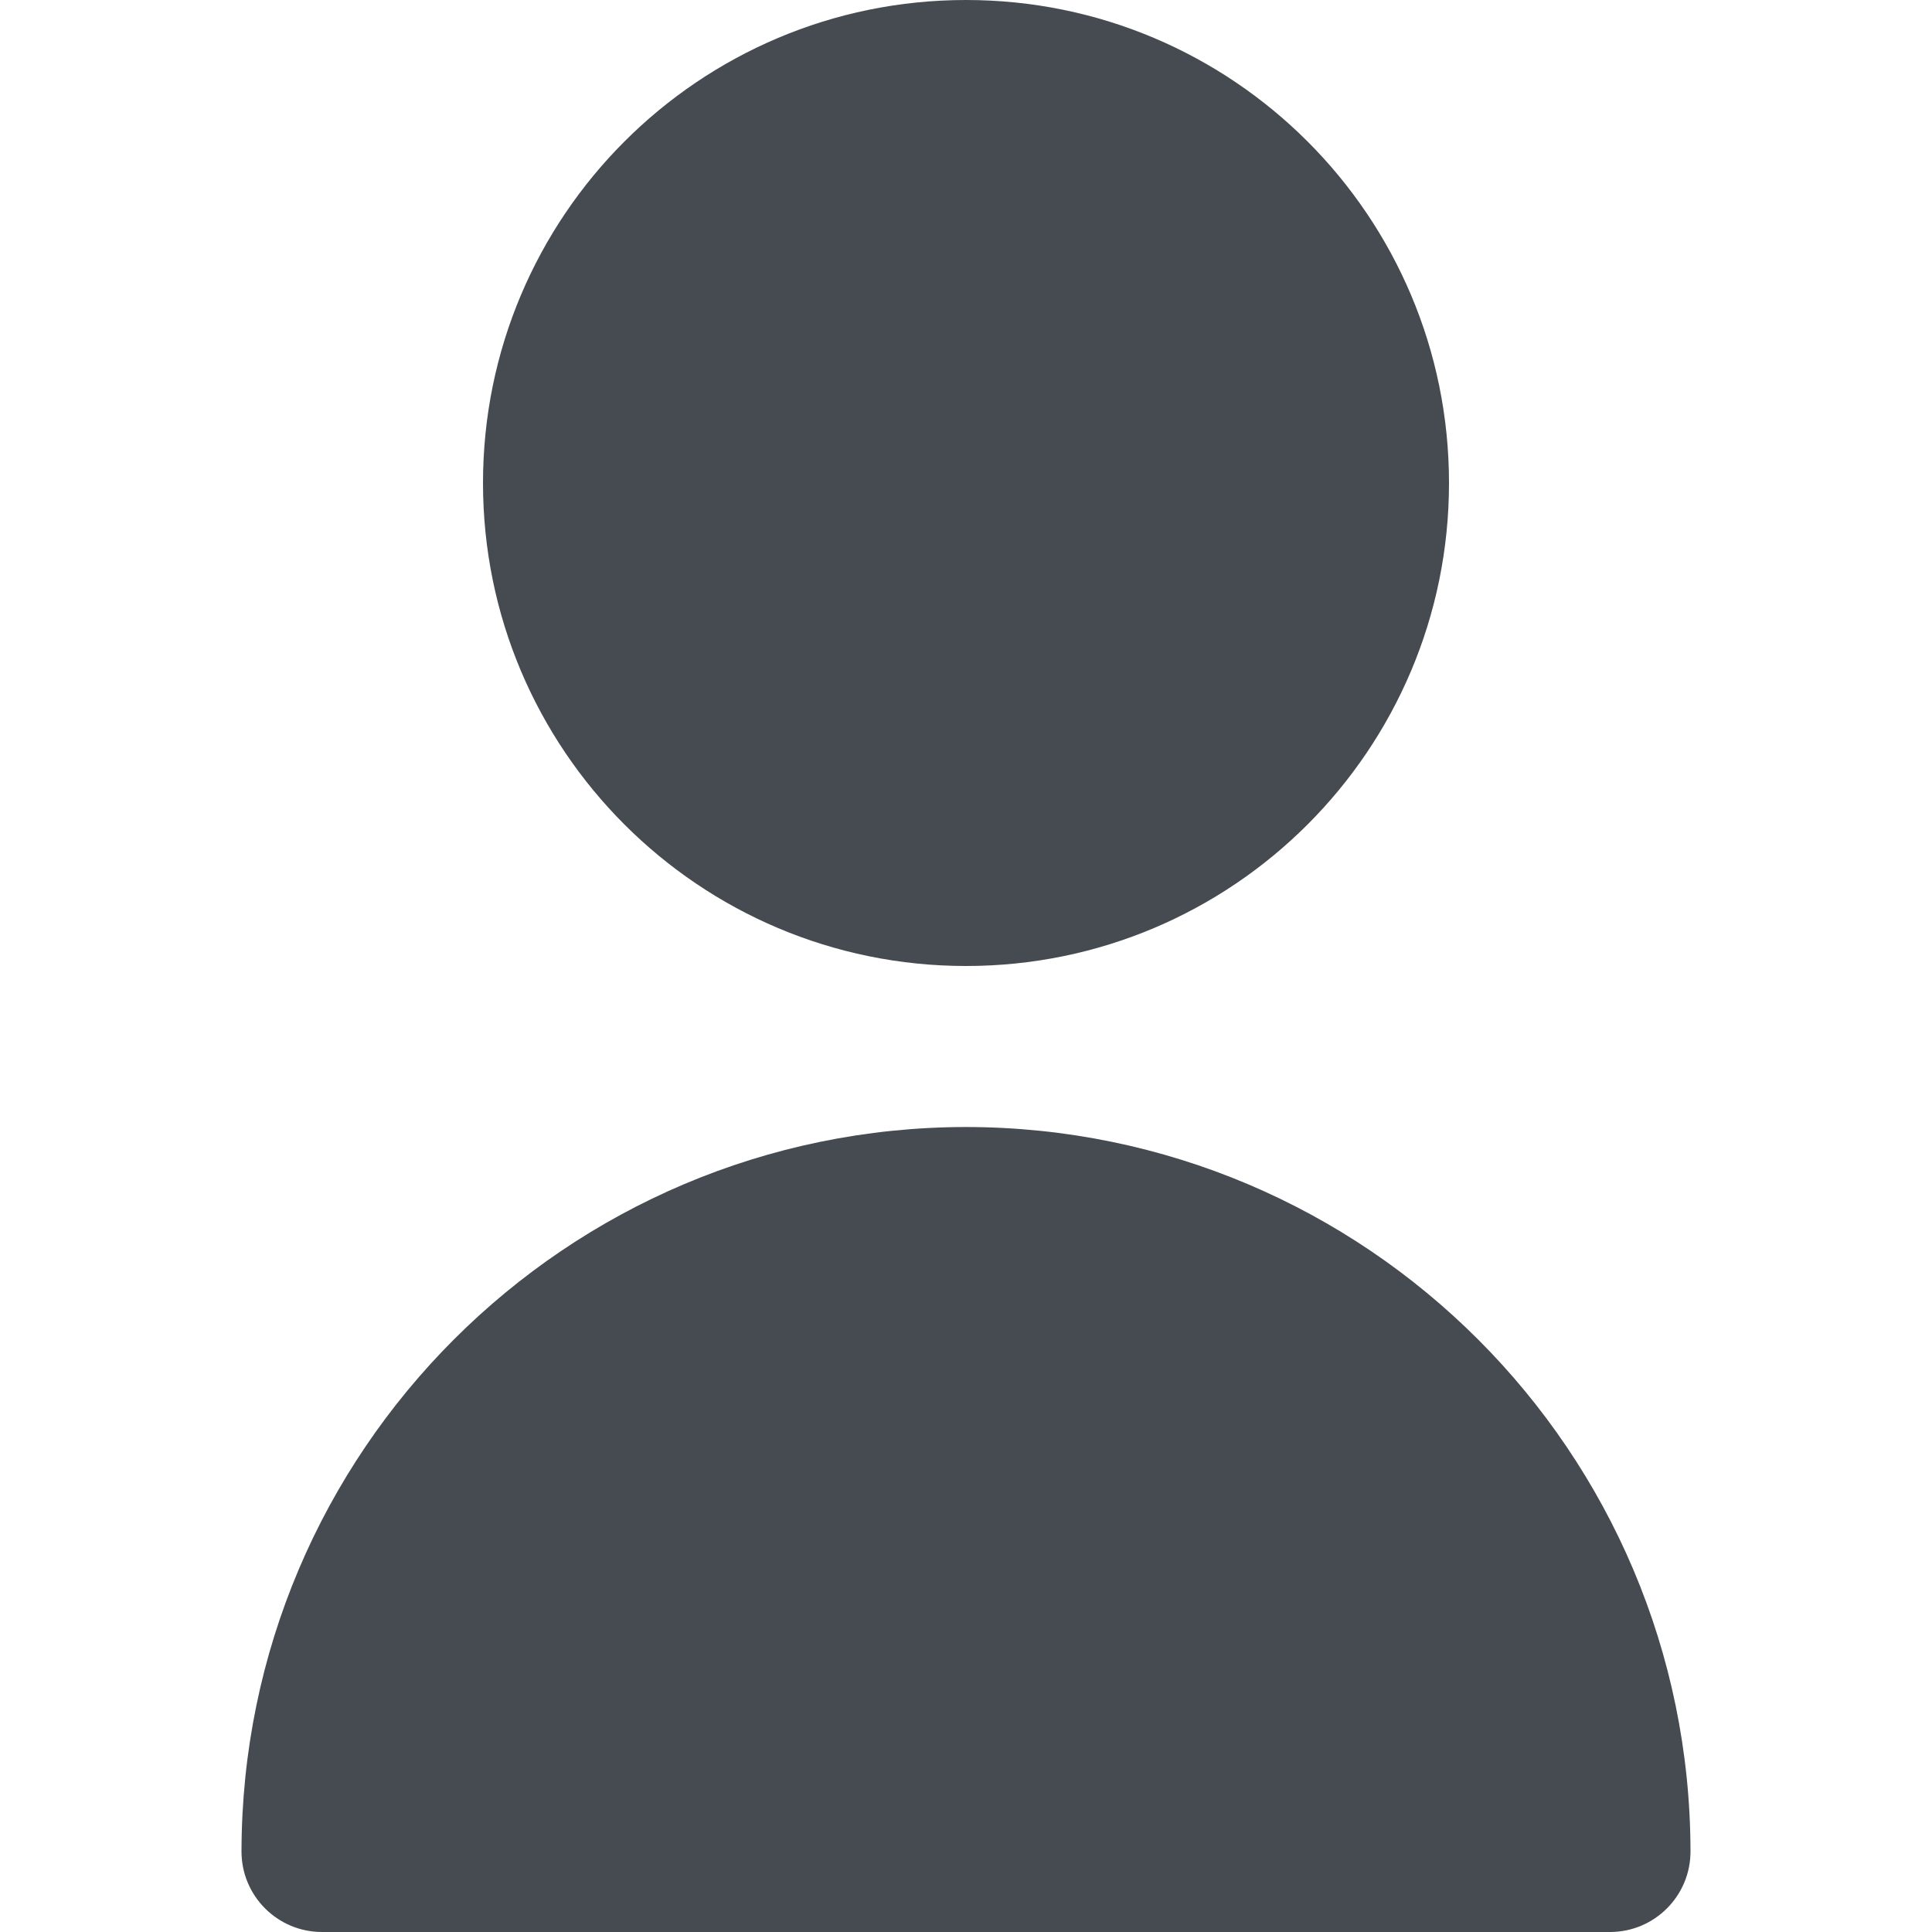
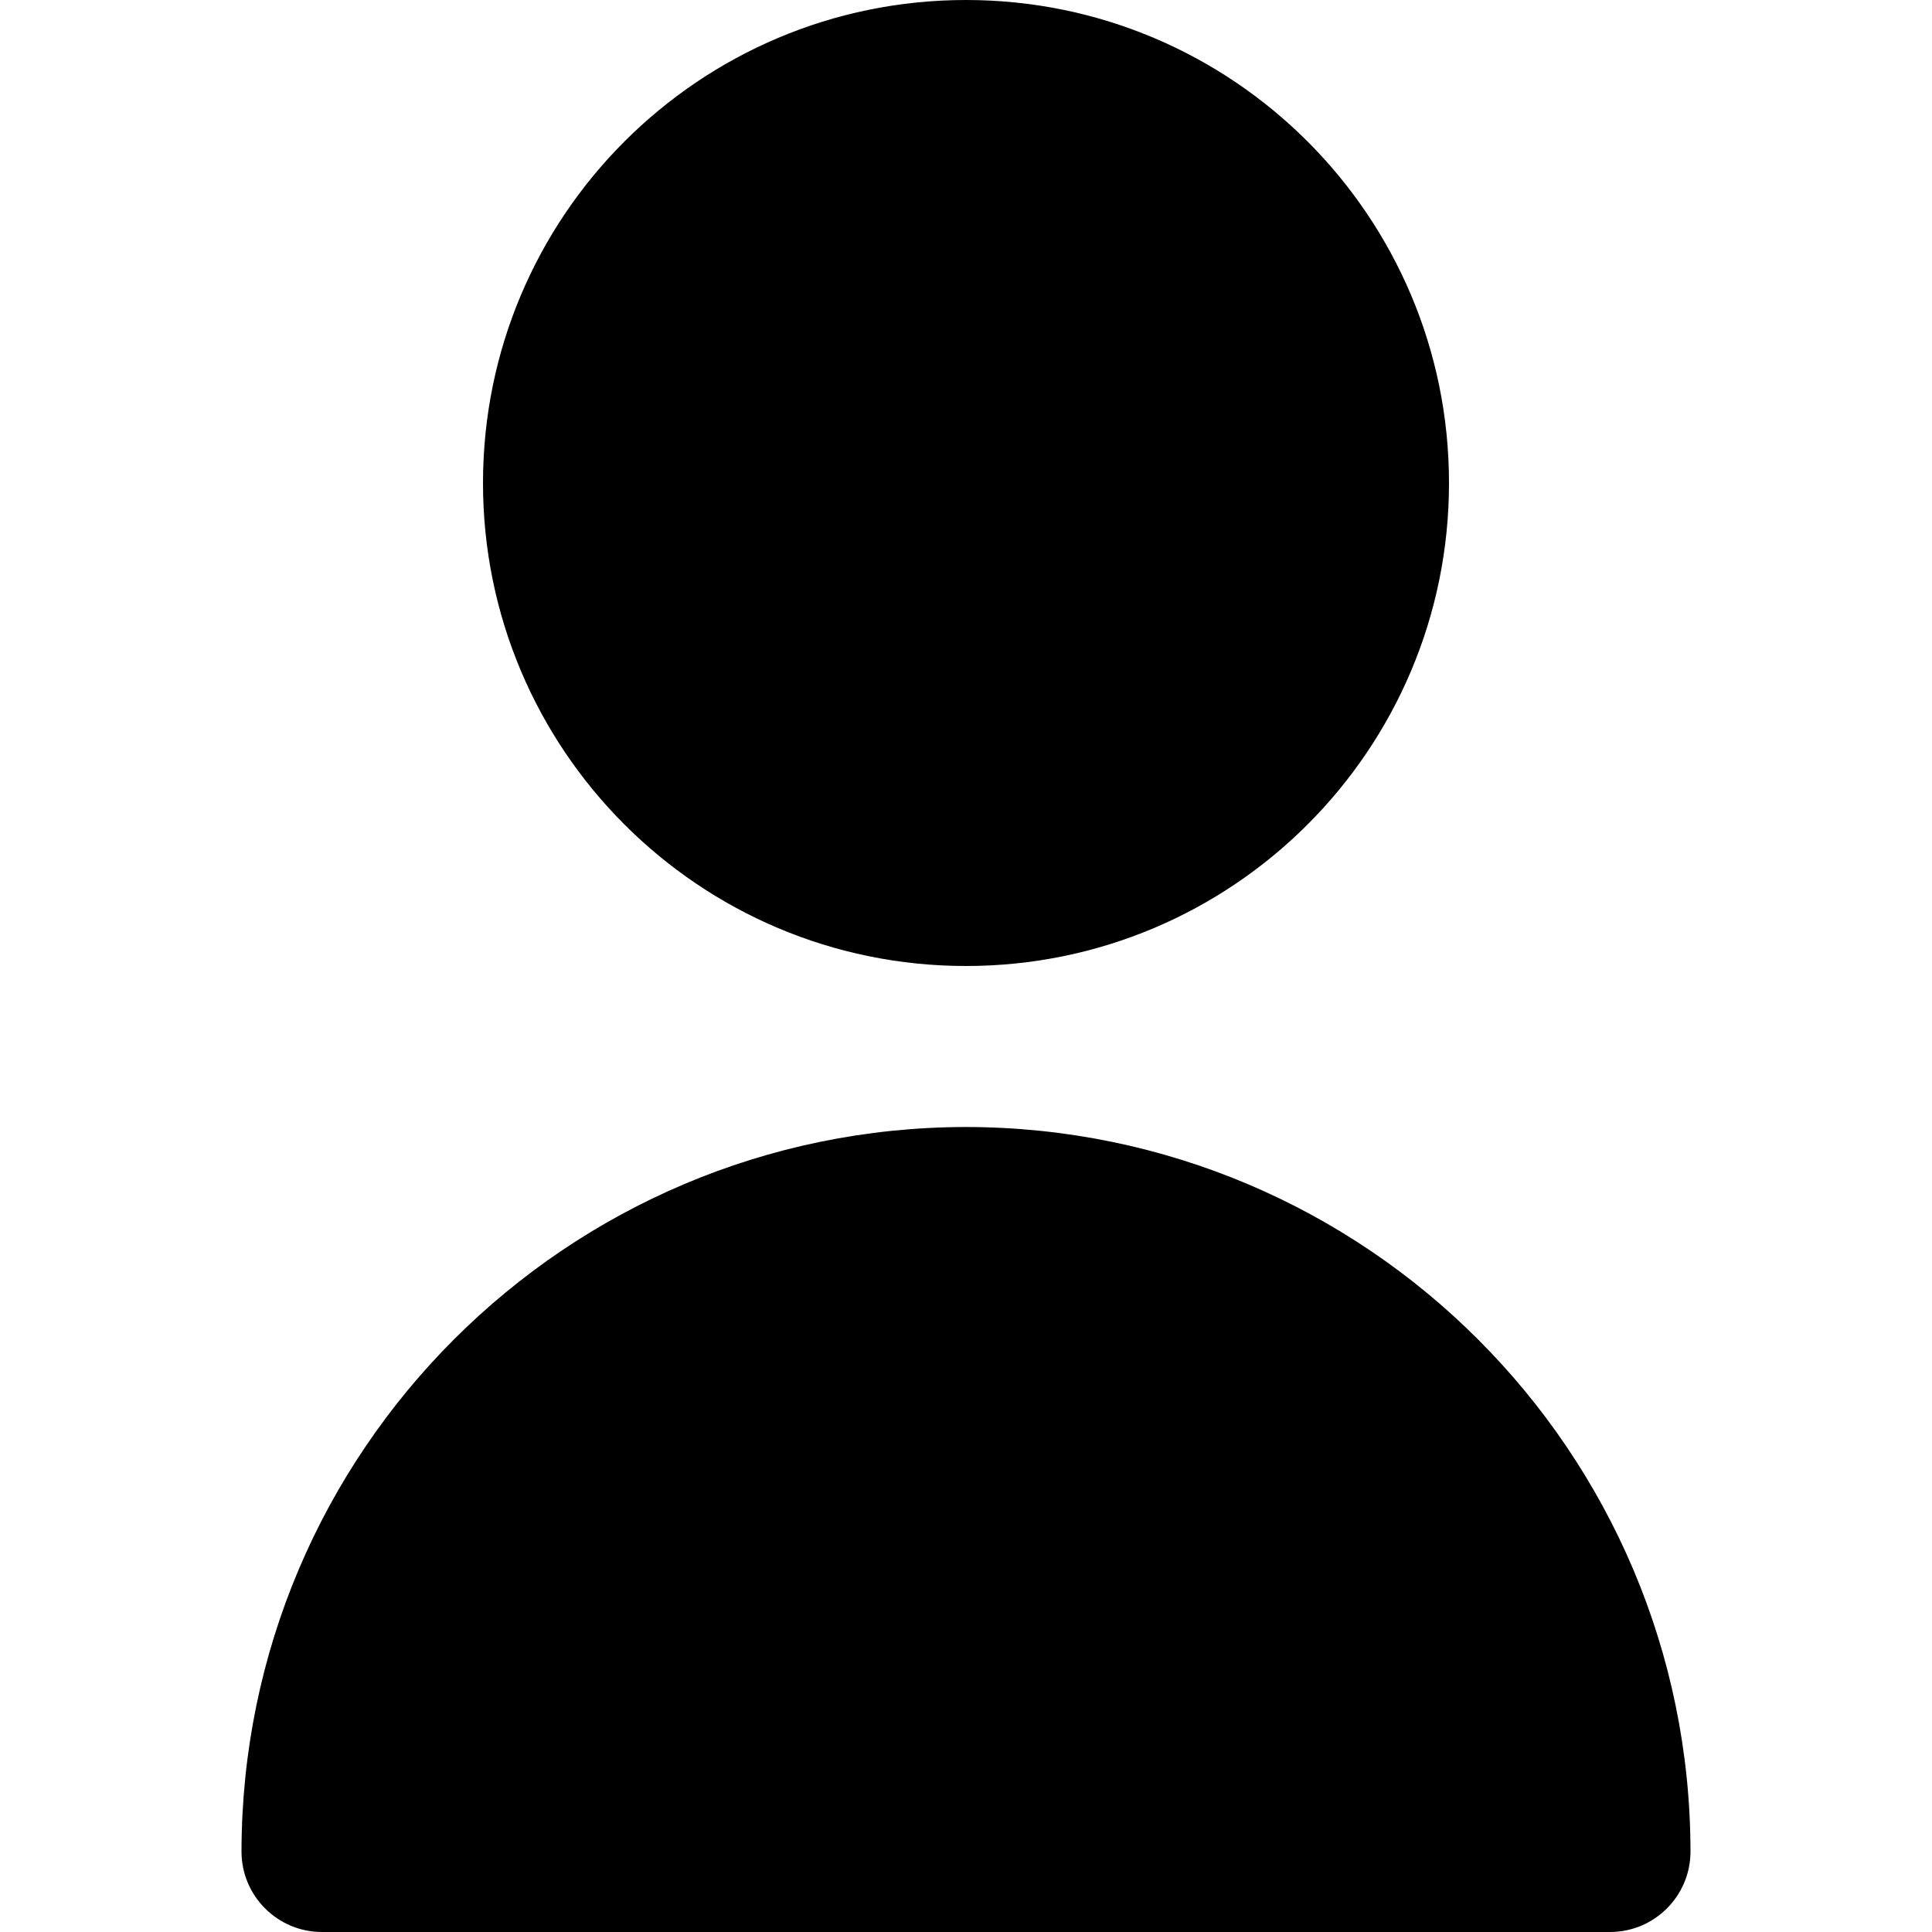
<svg xmlns="http://www.w3.org/2000/svg" version="1.1" width="256" height="256" x="0" y="0" viewBox="0 0 512 512" style="enable-background:new 0 0 512 512" xml:space="preserve">
  <g>
-     <circle cx="256" cy="128" r="128" fill="#464b51" data-original="#000000" />
-     <path d="M256,298.667c-105.99,0.118-191.882,86.01-192,192C64,502.449,73.551,512,85.333,512h341.333   c11.782,0,21.333-9.551,21.333-21.333C447.882,384.677,361.99,298.784,256,298.667z" fill="#464b51" data-original="#000000" />
+     <circle cx="256" cy="128" r="128" fill="black" />
+     <path d="M256,298.667c-105.99,0.118-191.882,86.01-192,192C64,502.449,73.551,512,85.333,512h341.333   c11.782,0,21.333-9.551,21.333-21.333C447.882,384.677,361.99,298.784,256,298.667z" fill="black" />
  </g>
</svg>
